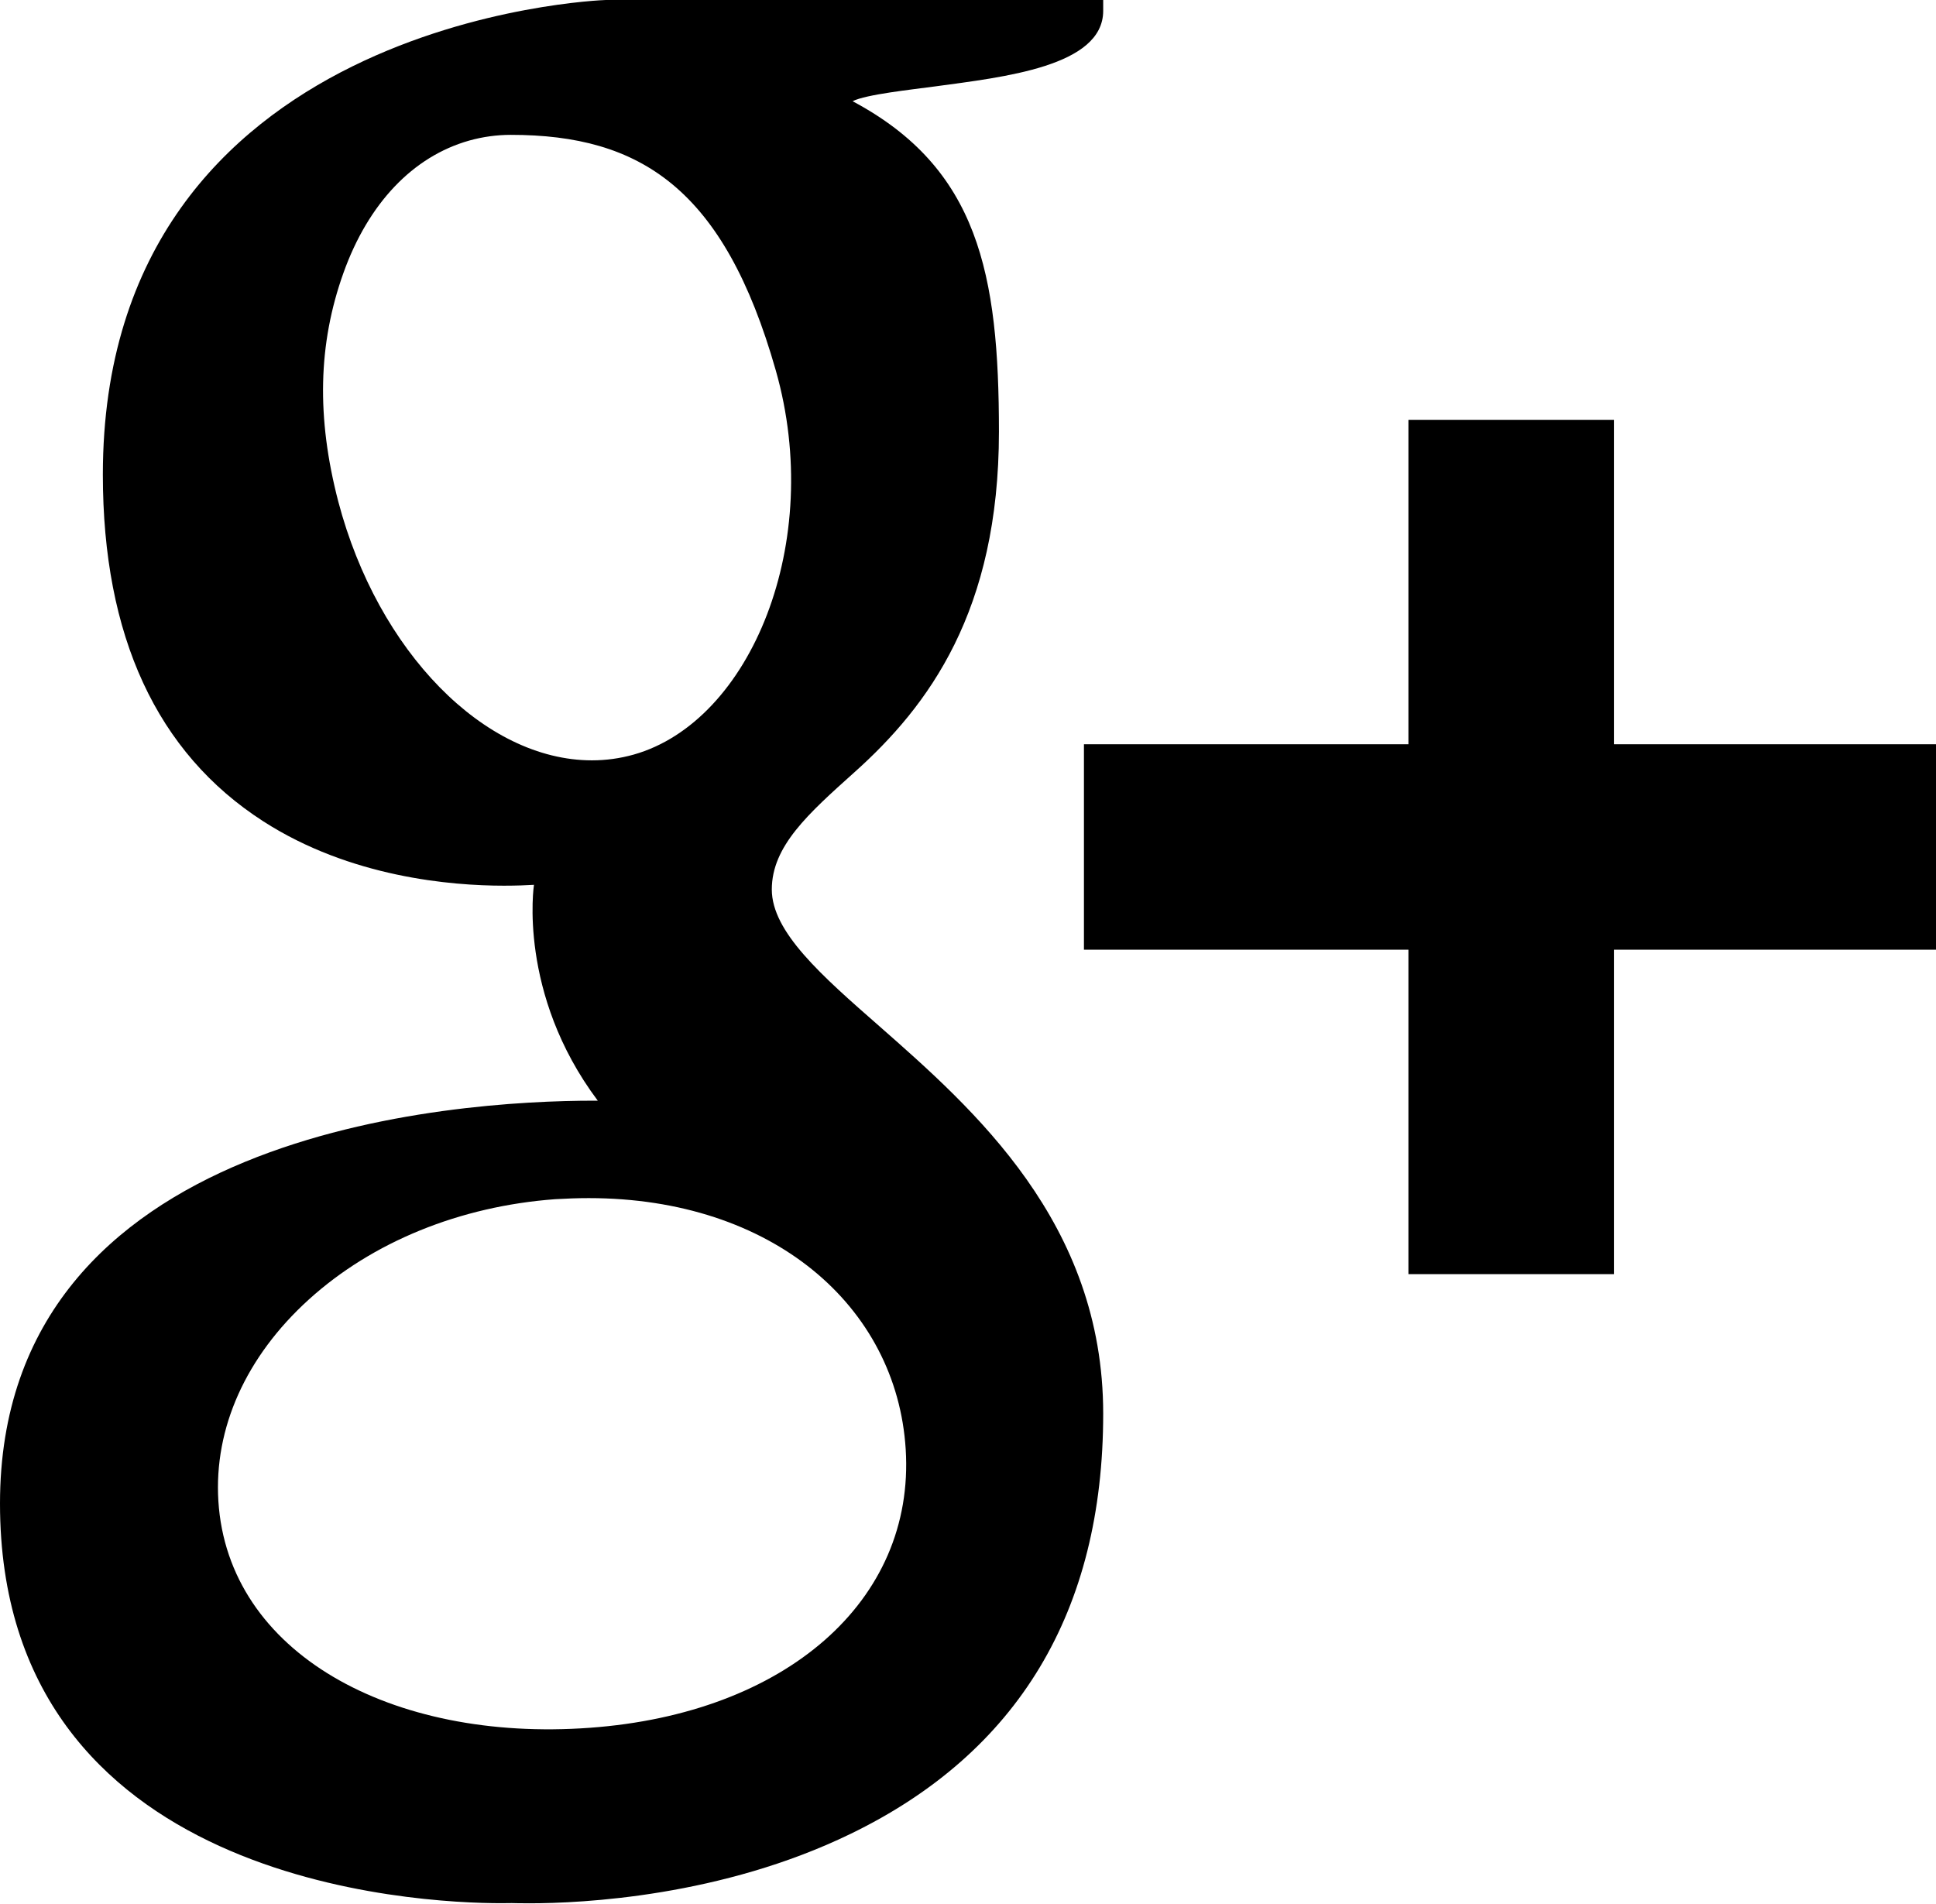
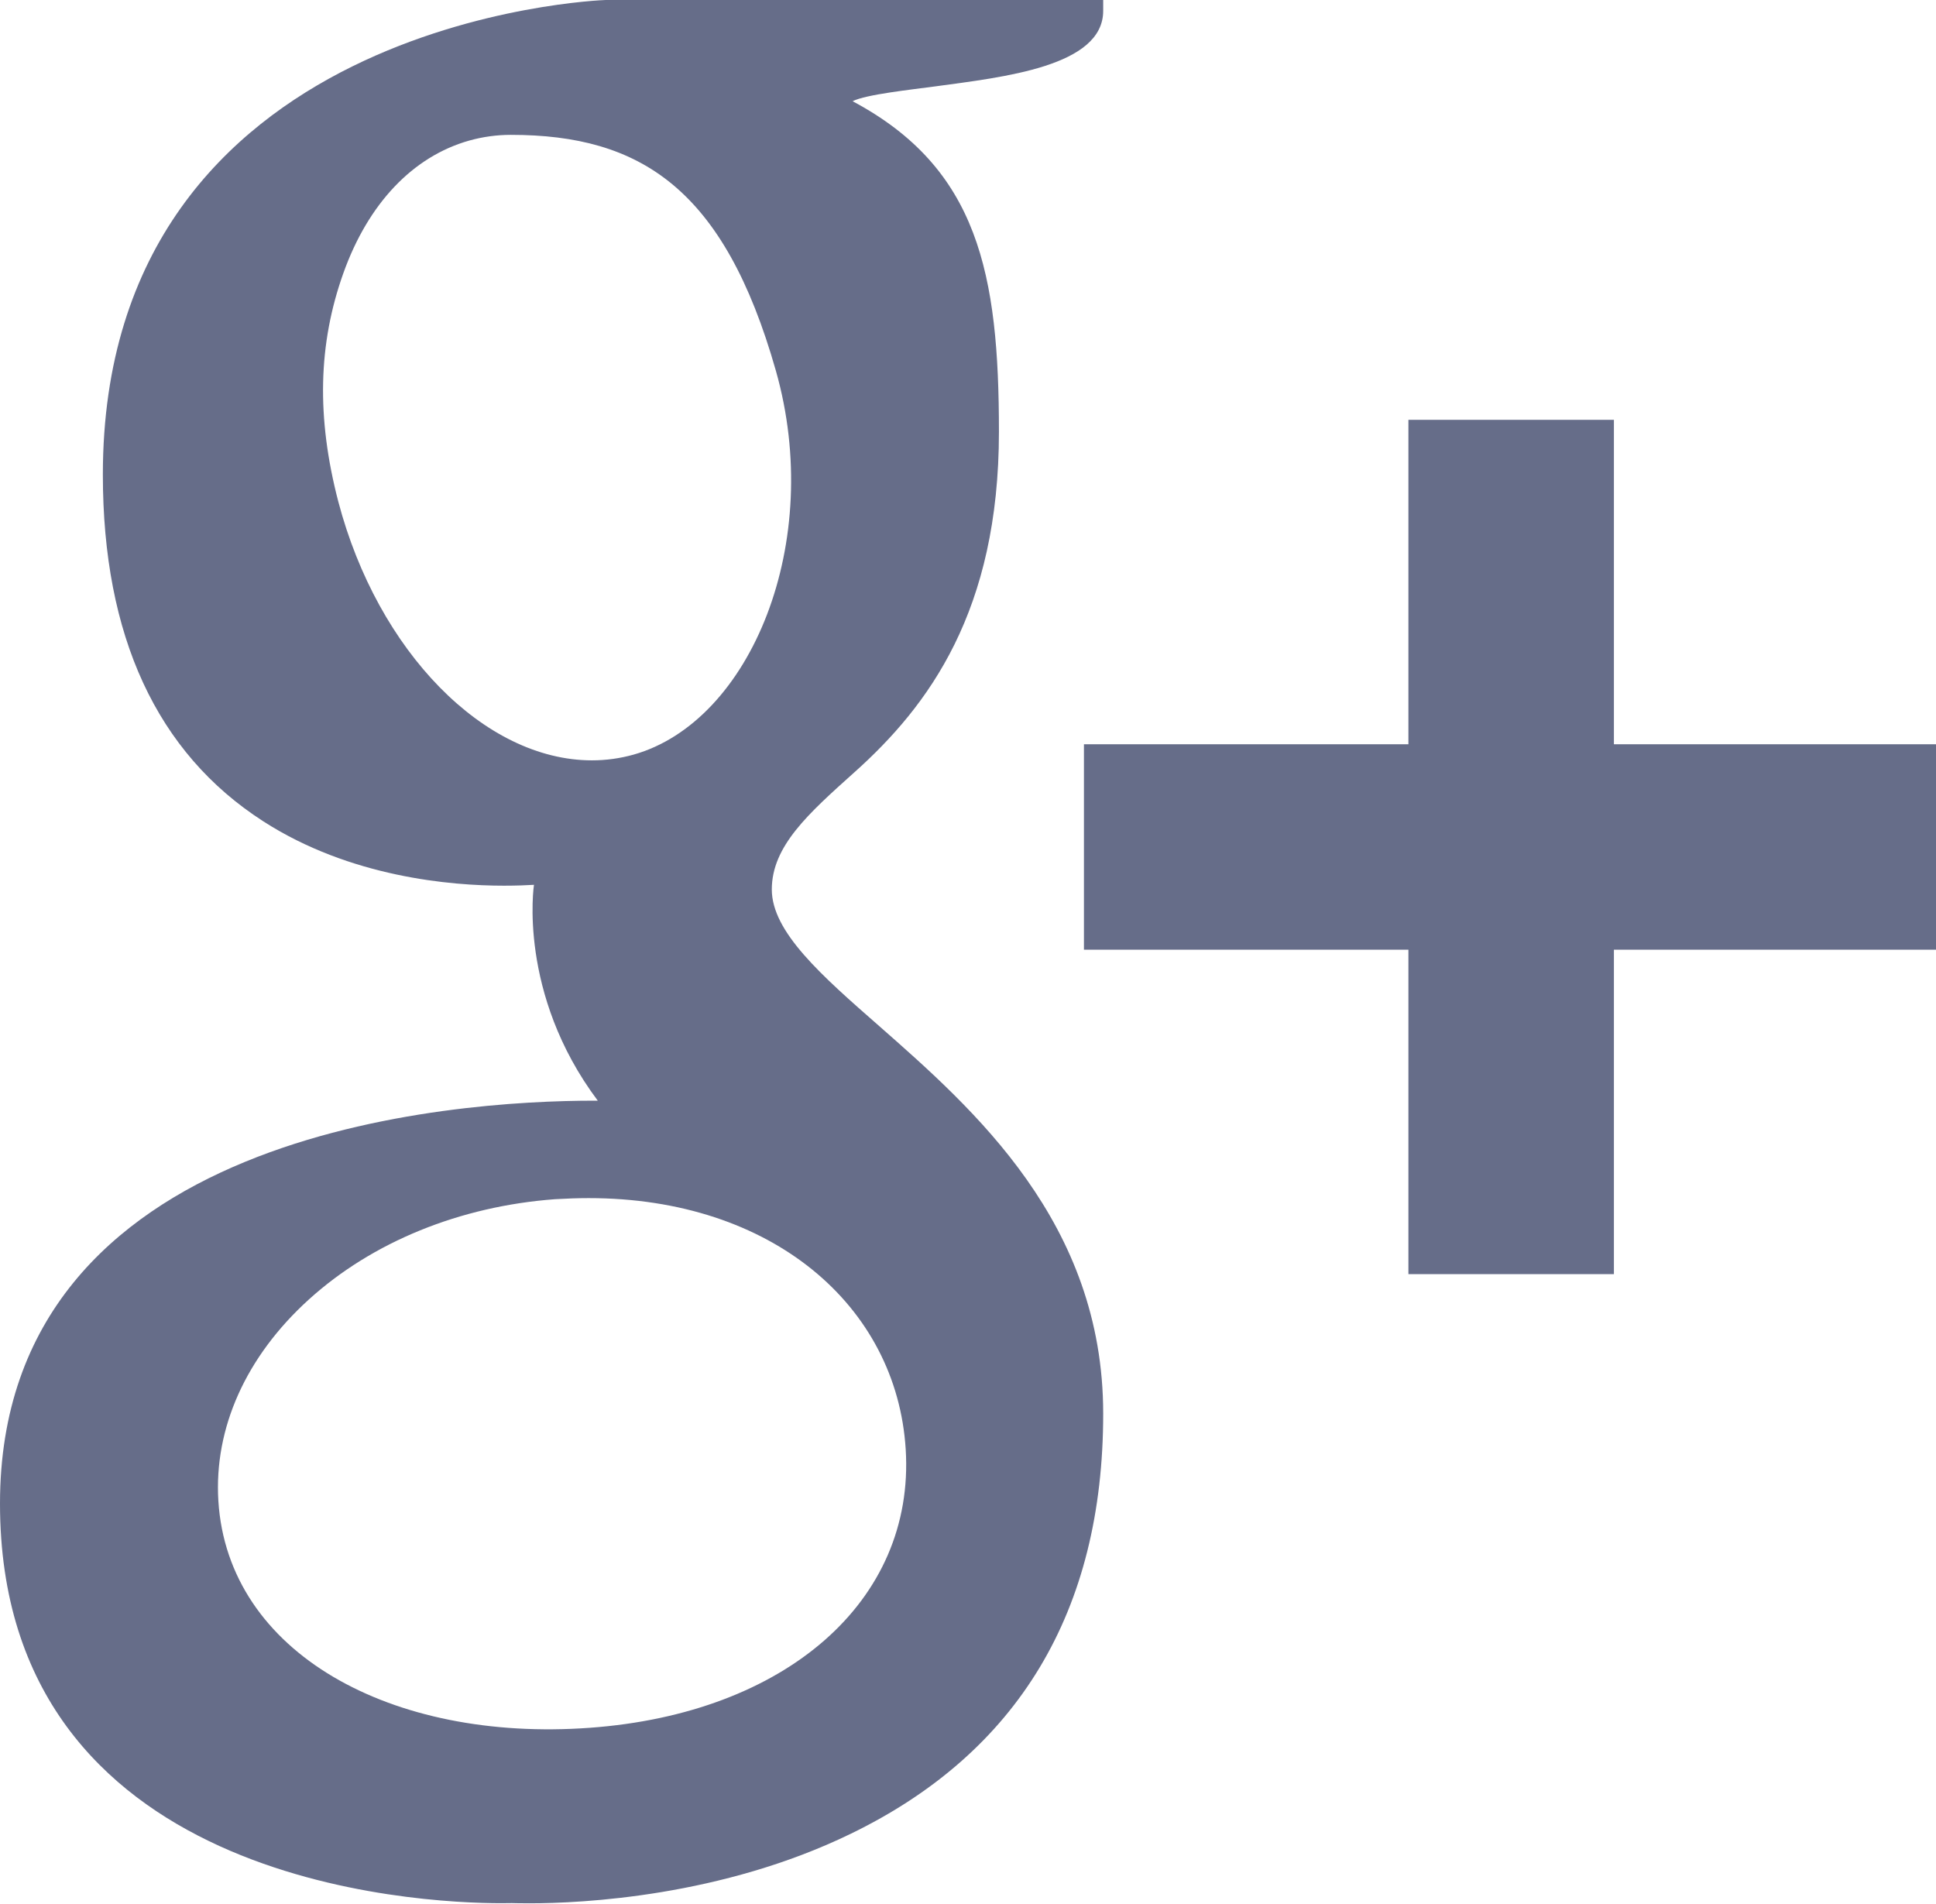
<svg xmlns="http://www.w3.org/2000/svg" viewBox="0 0 179 176" width="179" height="176">
  <defs>
    <clipPath clipPathUnits="userSpaceOnUse" id="cp1">
      <path d="M0 0L179 0L179 176L0 176Z" />
    </clipPath>
  </defs>
  <style>
		tspan { white-space:pre }
- 		.shp0 { fill: #000000 } 
+ 		.shp0 { fill: #666d89 } 
	</style>
  <g id="Page 1" clip-path="url(#cp1)">
    <path id="Path 1" fill-rule="evenodd" class="shp0" d="M179.22 68.82L179.22 87.82L149.22 87.82L149.22 117.82L130.22 117.82L130.22 87.82L100.22 87.82L100.22 68.82L130.22 68.82L130.22 38.82L149.22 38.82L149.22 68.82L179.22 68.82ZM56.01 0L102 0L102 1C102 6.15 92.77 7.13 86.46 7.99C84.34 8.28 80.05 8.73 78.83 9.36C90.47 15.56 92.36 25.34 92.36 39.92C92.36 56.5 85.87 65.27 78.98 71.43C74.73 75.24 71.36 78.25 71.36 82.25C71.36 86.18 75.97 90.22 81.3 94.89C90.03 102.57 102 113.07 102 130.72C102 148.99 94.14 162.06 78.66 169.57C66.73 175.37 53.88 176 48.91 176C47.96 176 47.41 175.98 47.32 175.98C47.32 175.98 46.97 175.99 46.36 175.99C38.62 175.99 0 174.2 0 139.03C0 104.47 42.05 101.78 54.94 101.78L55.27 101.78C47.83 91.85 49.37 81.82 49.37 81.82C48.71 81.86 47.77 81.9 46.59 81.9C41.73 81.9 32.38 81.13 24.33 75.94C14.5 69.61 9.51 58.82 9.51 43.89C9.51 1.72 55.55 0.01 56.01 0ZM54.43 110.79C53.4 110.79 52.37 110.83 51.33 110.89C42.53 111.54 34.44 114.83 28.55 120.17C22.74 125.44 19.77 132.06 20.19 138.8C21.07 152.85 36.18 161.11 54.53 159.77C72.59 158.46 84.62 148.08 83.74 134.01C82.91 120.77 71.41 110.79 54.43 110.79ZM47.23 12.47C45.93 12.47 44.63 12.65 43.38 13C38.18 14.47 34.05 18.81 31.75 25.25C29.41 31.8 29.25 38.6 31.28 46.39C34.93 60.25 44.79 70.31 54.73 70.31C56.04 70.31 57.33 70.13 58.58 69.78C69.43 66.72 76.25 50.13 71.73 34.26C66.95 17.45 59.23 12.47 47.23 12.47Z" />
  </g>
</svg>
